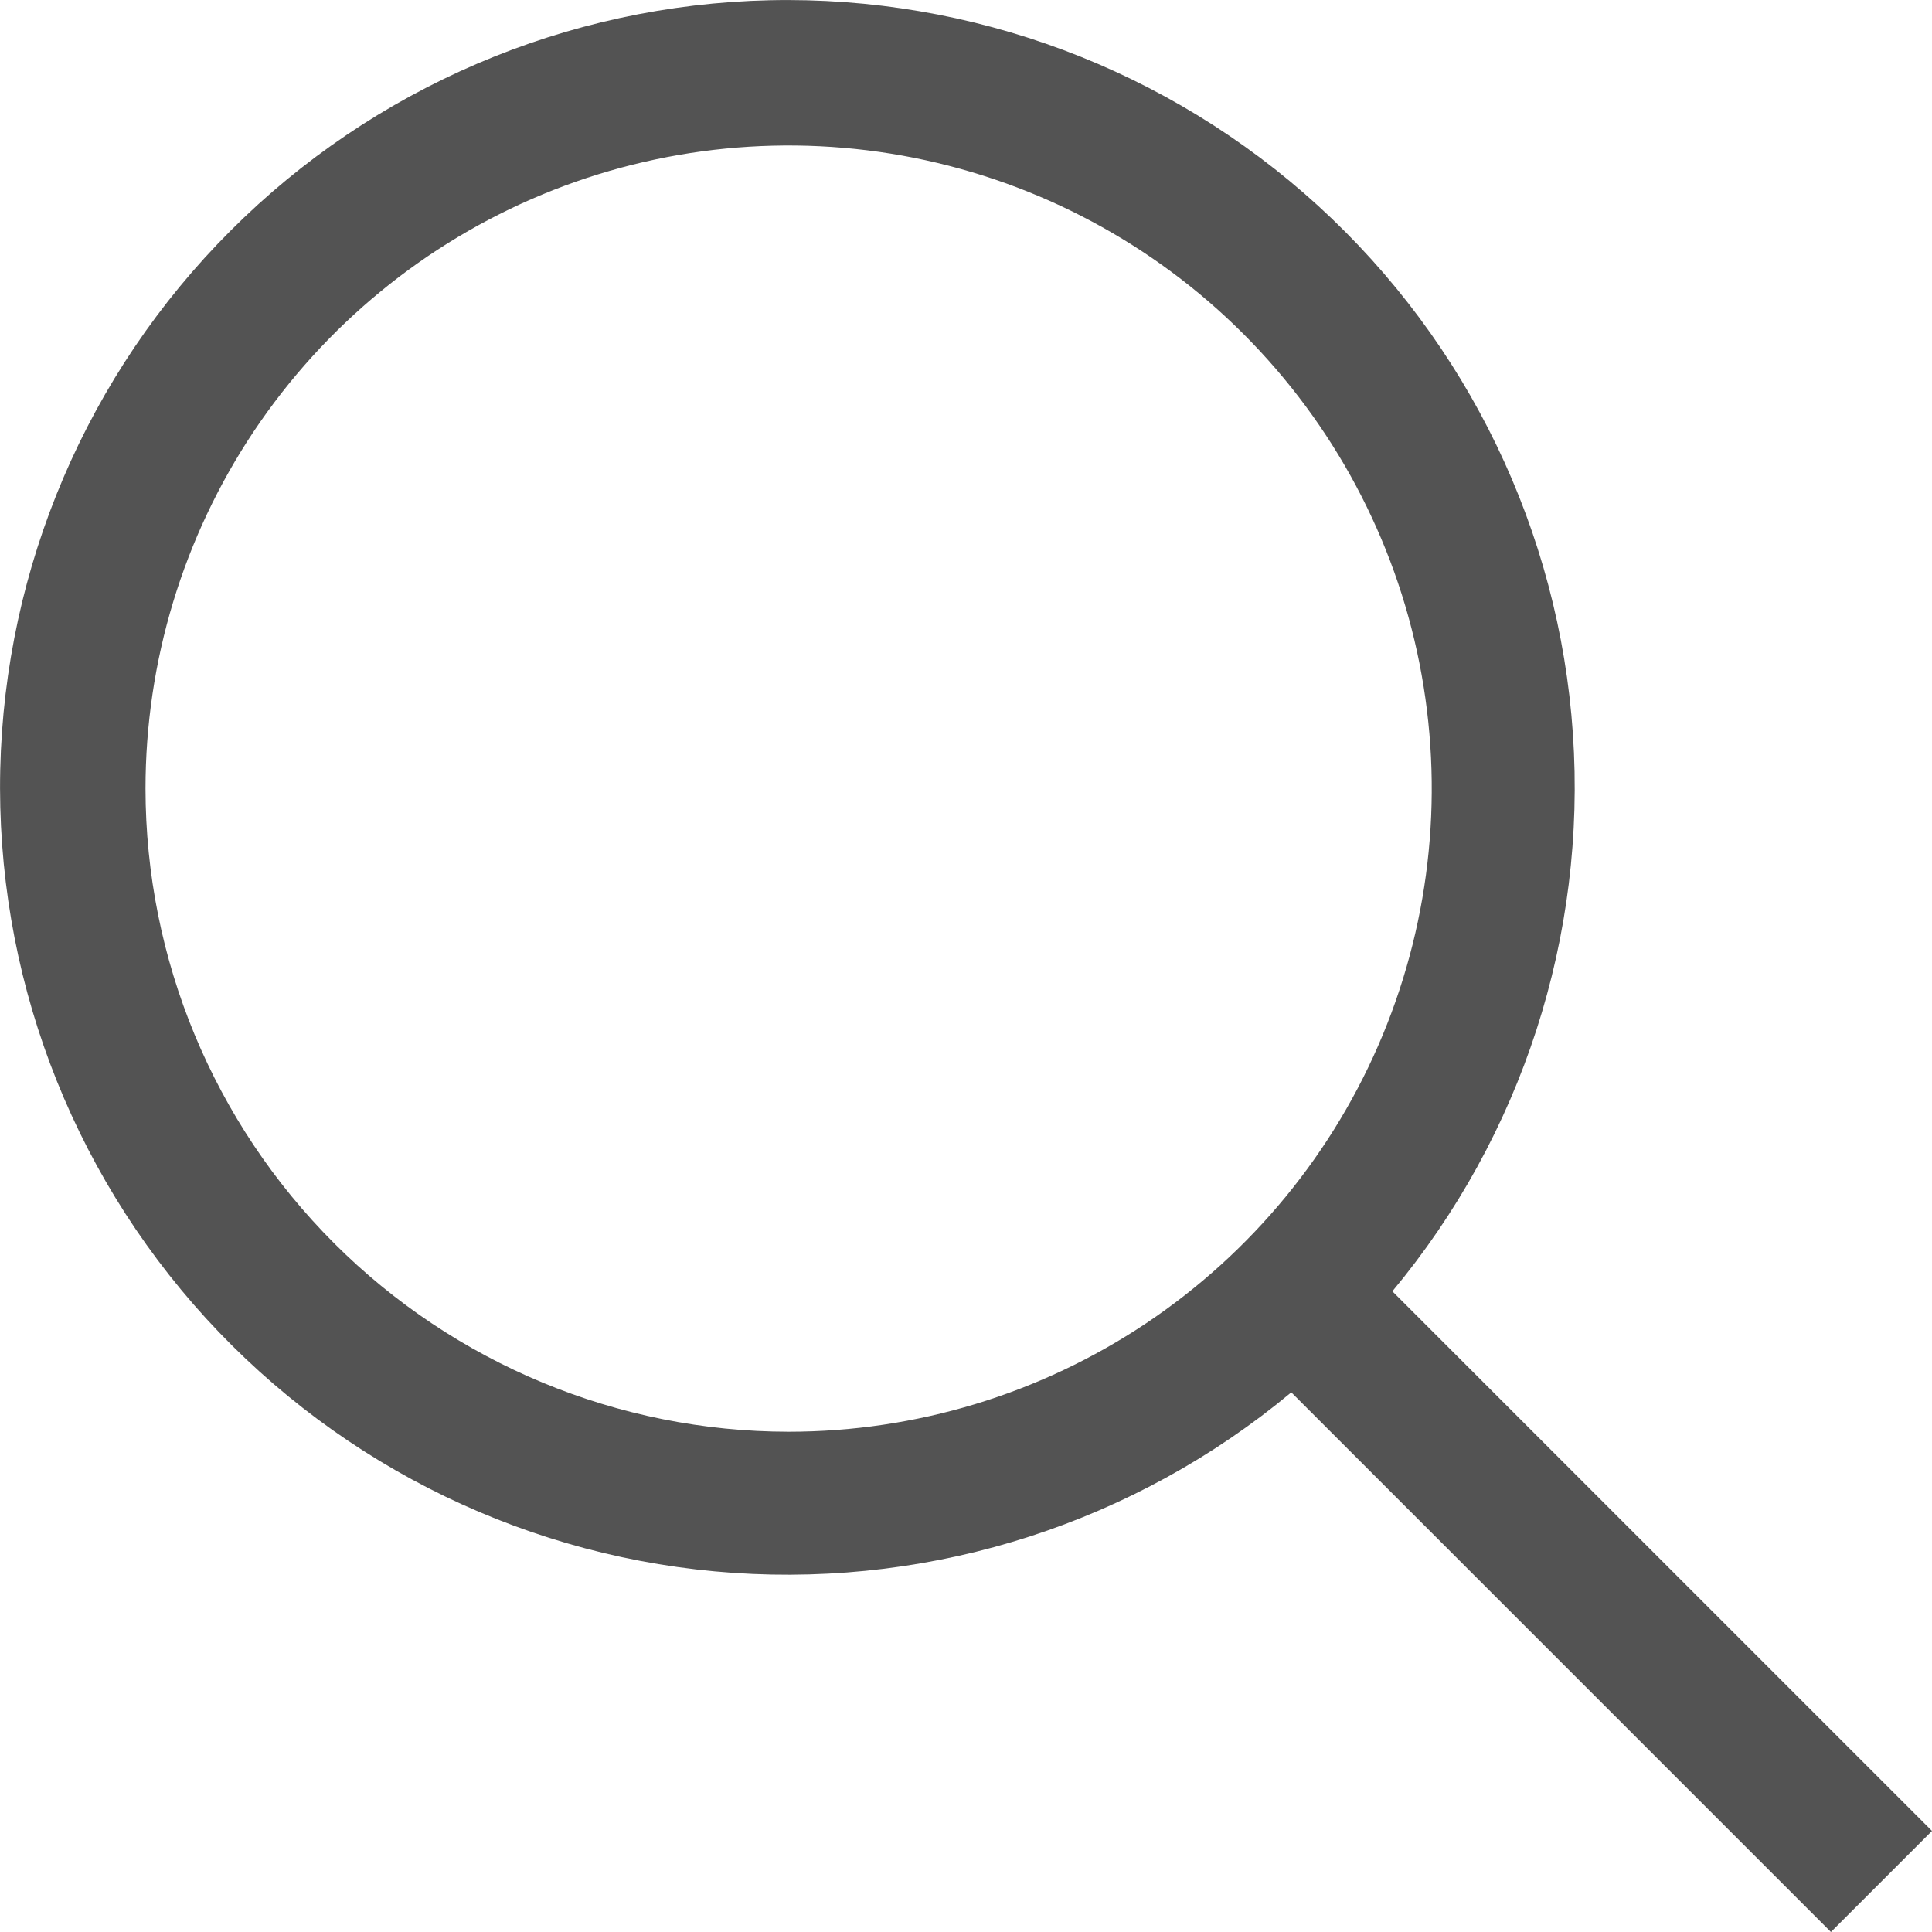
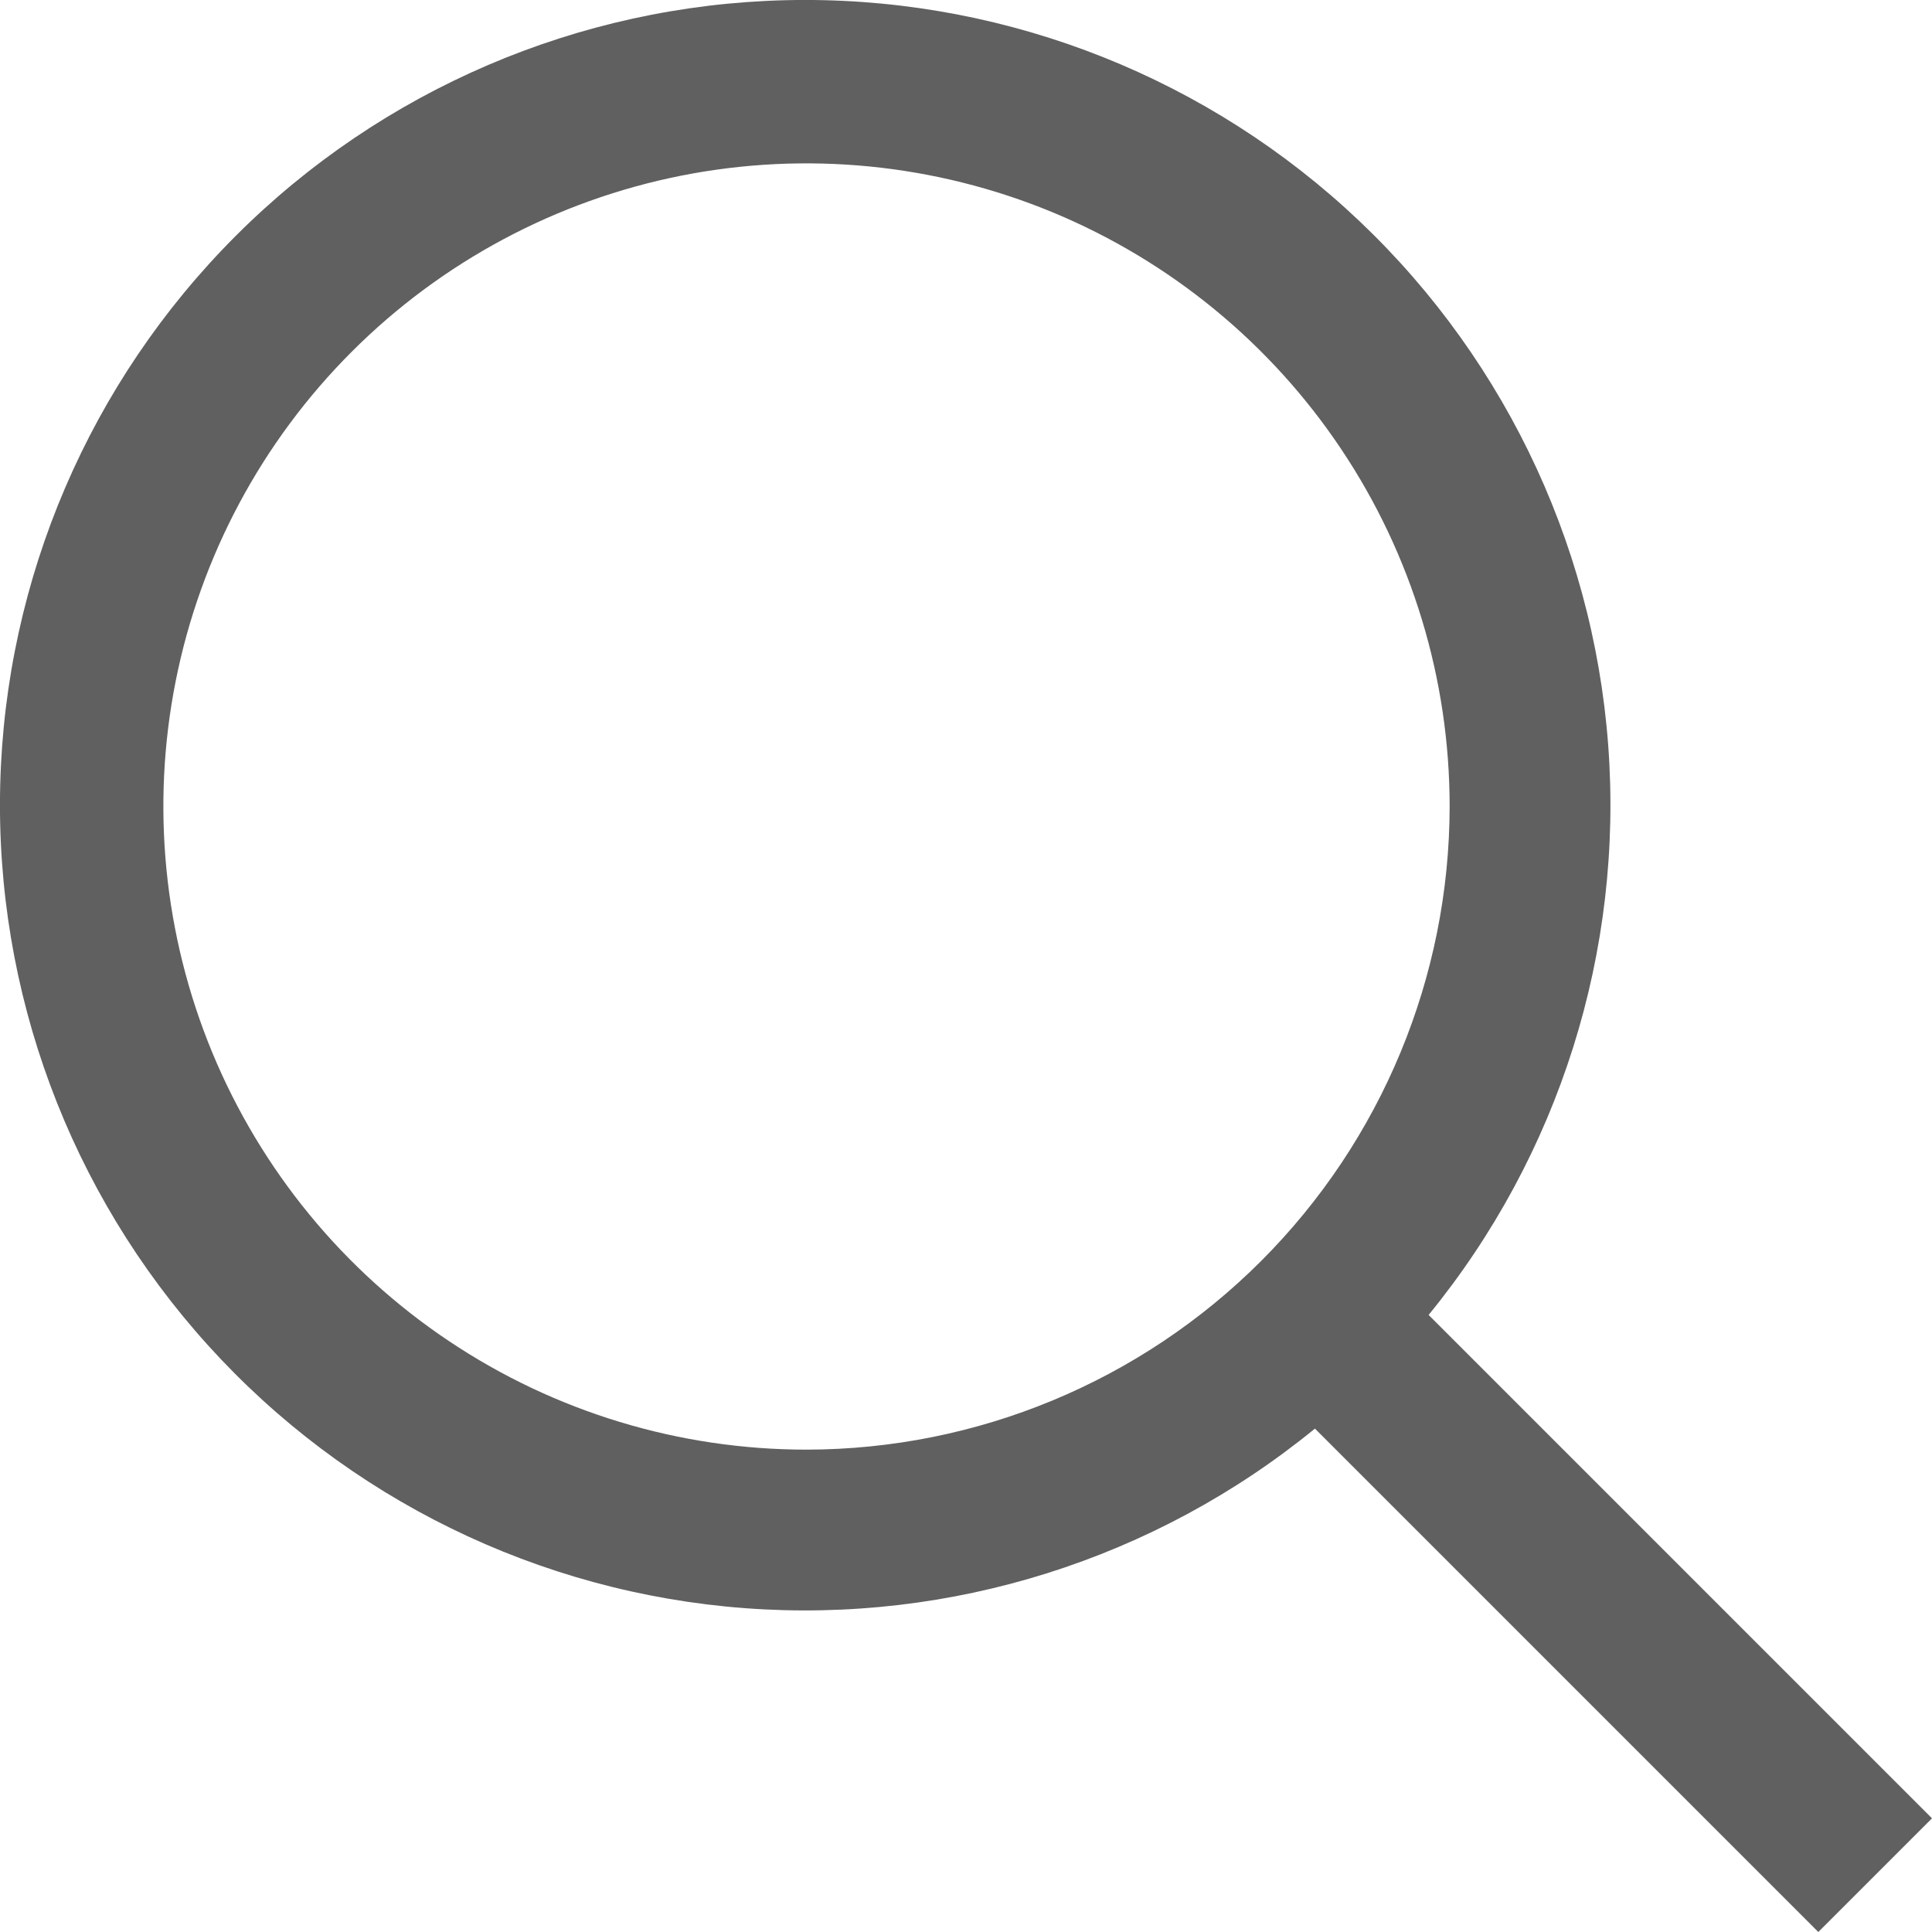
- <svg xmlns="http://www.w3.org/2000/svg" width="16" height="16" viewBox="0 0 16 16" fill="none">
-   <path d="M16 15.163L11.531 10.694C12.605 9.404 13.14 7.751 13.026 6.076C12.912 4.402 12.156 2.837 10.917 1.705C9.678 0.574 8.05 -0.036 6.372 0.002C4.695 0.04 3.096 0.723 1.91 1.91C0.723 3.096 0.04 4.695 0.002 6.372C-0.036 8.05 0.574 9.678 1.705 10.917C2.837 12.156 4.402 12.912 6.076 13.026C7.751 13.14 9.404 12.605 10.694 11.531L15.163 16L16 15.163ZM1.205 6.531C1.205 5.478 1.517 4.448 2.102 3.572C2.688 2.696 3.52 2.013 4.493 1.61C5.466 1.207 6.537 1.102 7.57 1.307C8.603 1.513 9.552 2.02 10.297 2.765C11.042 3.51 11.55 4.459 11.755 5.492C11.96 6.525 11.855 7.596 11.452 8.569C11.049 9.543 10.366 10.374 9.49 10.96C8.614 11.545 7.585 11.857 6.531 11.857C5.119 11.856 3.765 11.294 2.767 10.296C1.768 9.297 1.206 7.943 1.205 6.531Z" fill="#535353" />
+ <svg xmlns="http://www.w3.org/2000/svg" width="18" height="18" viewBox="0 0 18 18" fill="none">
+   <path d="M18 16.941L13.31 12.251C14.528 10.761 15.127 8.859 14.983 6.94C14.839 5.021 13.962 3.23 12.535 1.939C11.108 0.648 9.239 -0.046 7.314 0.002C5.39 0.05 3.558 0.836 2.197 2.197C0.836 3.558 0.05 5.39 0.002 7.314C-0.046 9.239 0.648 11.108 1.939 12.535C3.23 13.962 5.021 14.839 6.94 14.983C8.859 15.127 10.761 14.528 12.251 13.31L16.941 18L18 16.941ZM7.514 13.506C6.329 13.506 5.17 13.155 4.185 12.496C3.2 11.838 2.432 10.902 1.978 9.807C1.525 8.712 1.406 7.507 1.637 6.345C1.868 5.183 2.439 4.115 3.277 3.277C4.115 2.439 5.183 1.868 6.345 1.637C7.507 1.406 8.712 1.525 9.807 1.978C10.902 2.432 11.838 3.2 12.496 4.185C13.155 5.17 13.506 6.329 13.506 7.514C13.504 9.103 12.872 10.626 11.749 11.749C10.626 12.872 9.103 13.504 7.514 13.506Z" fill="#606060" />
</svg>
